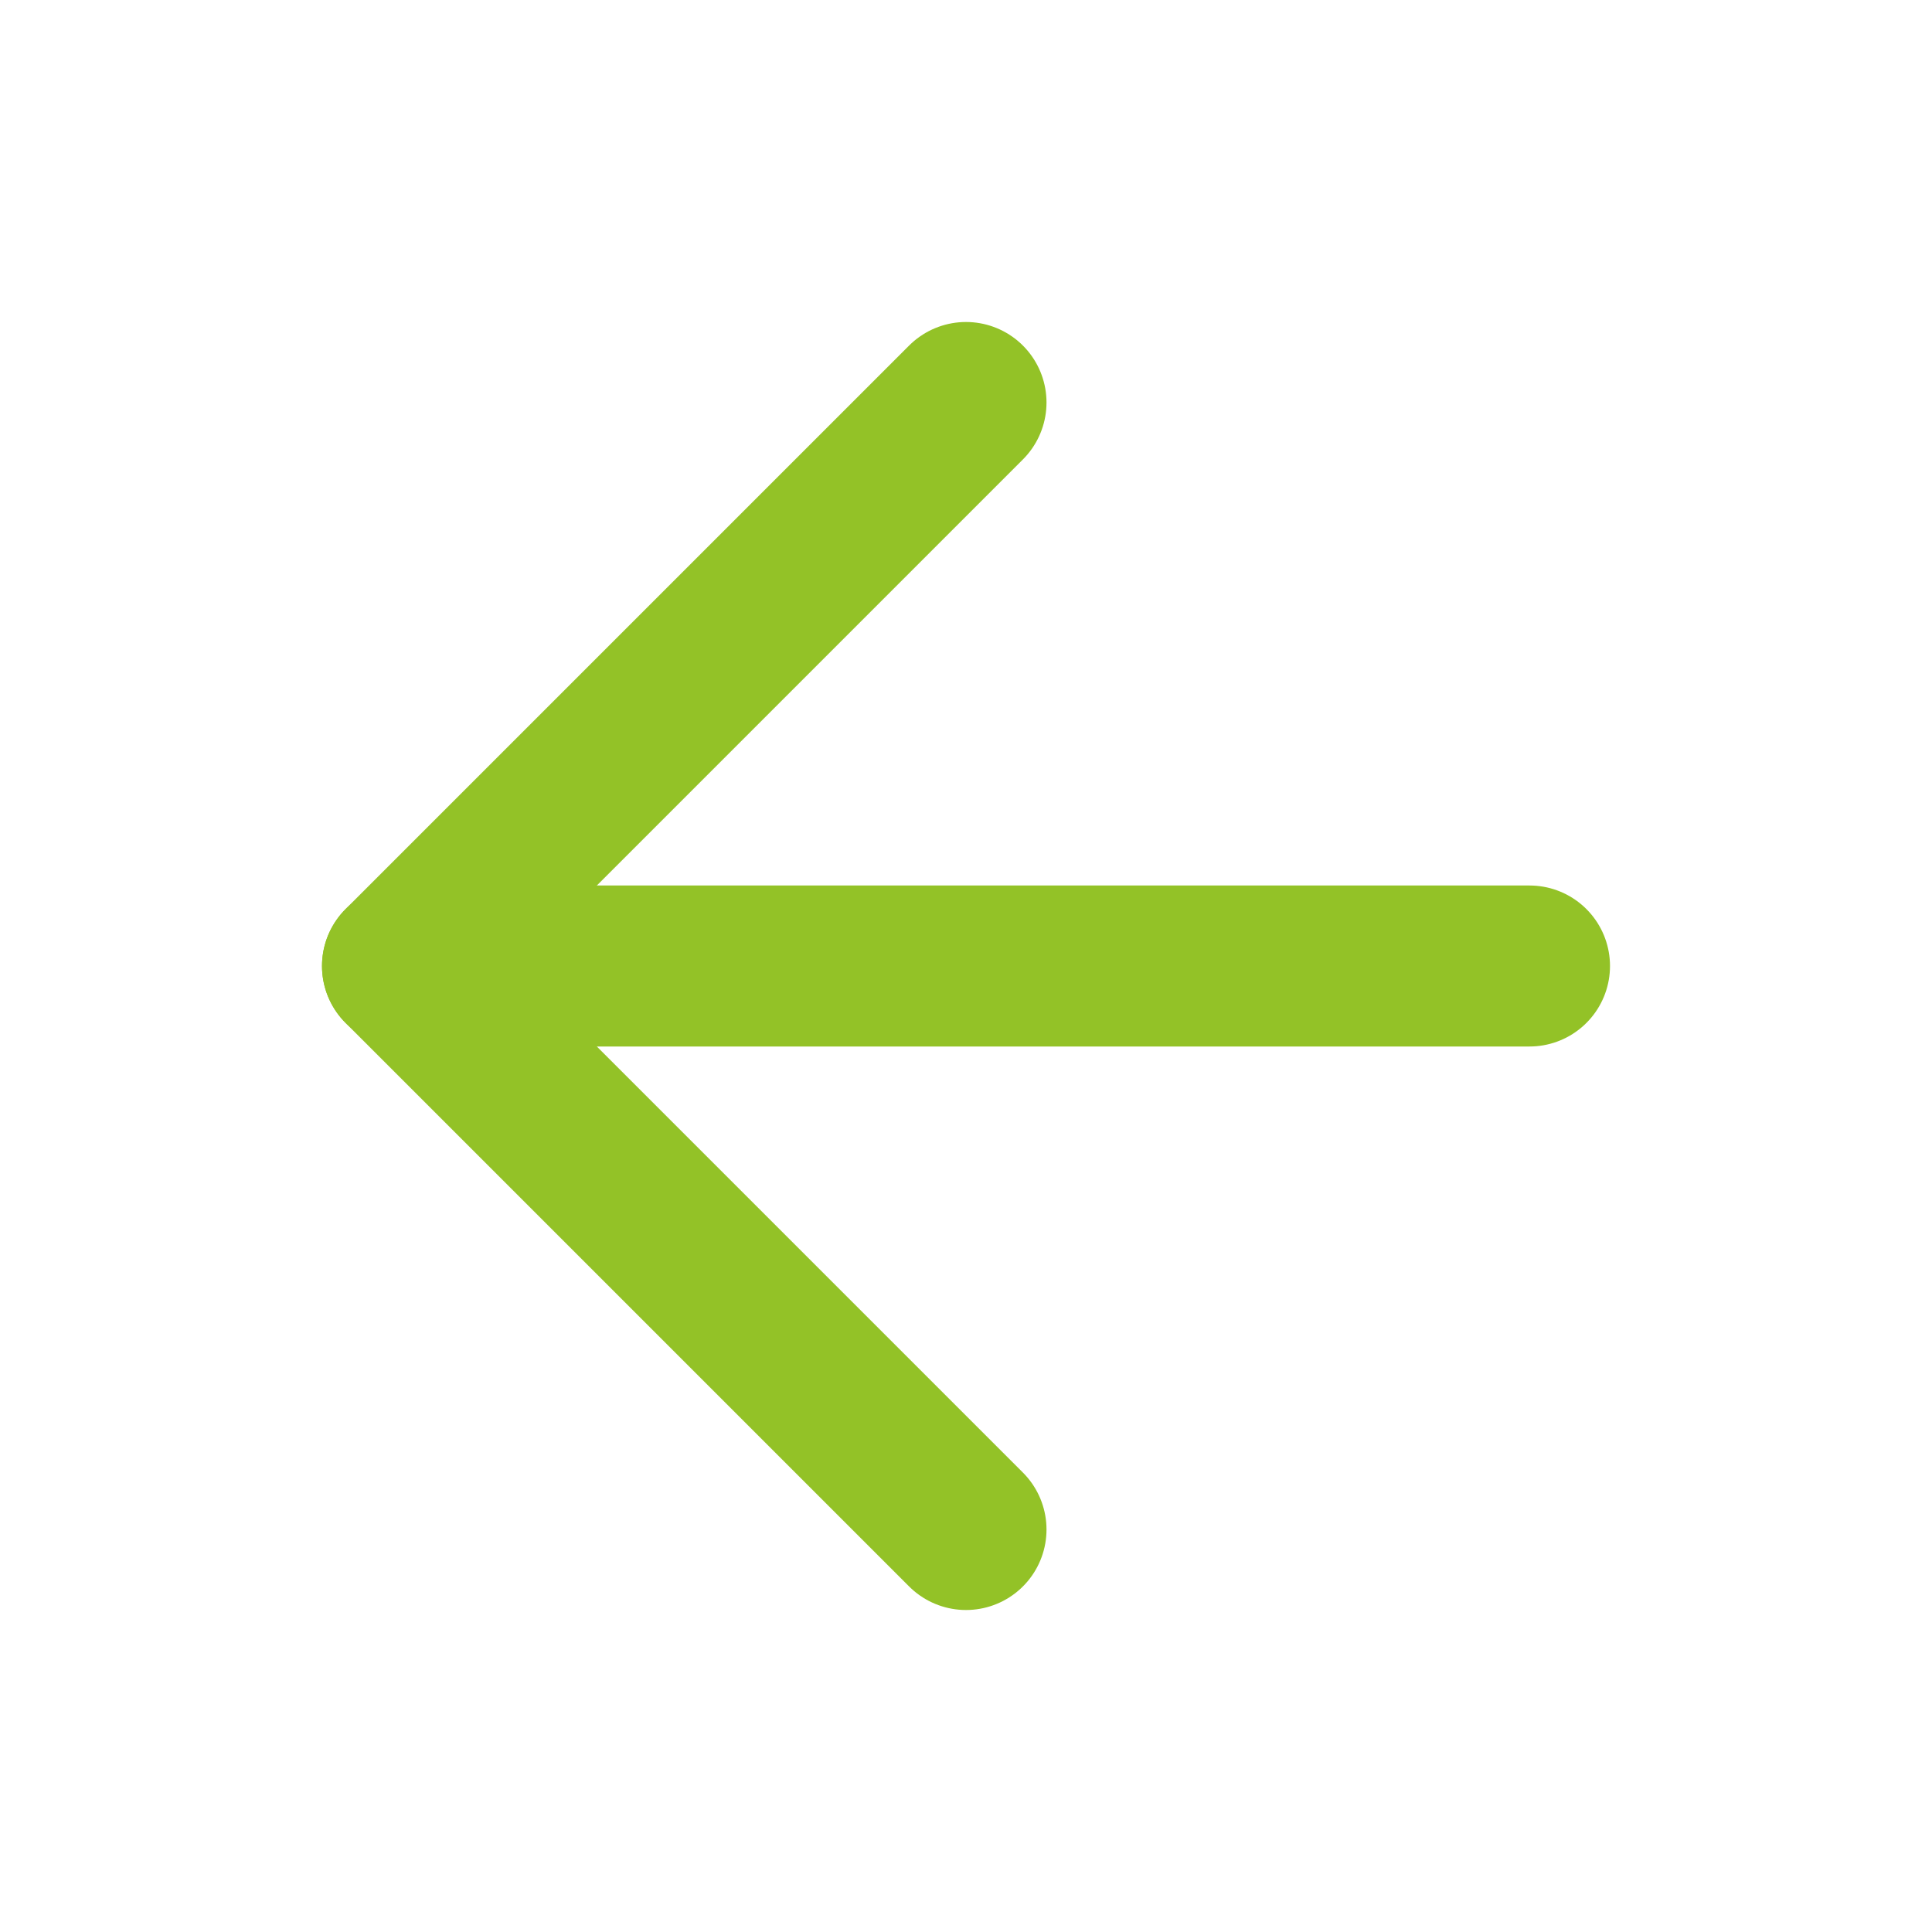
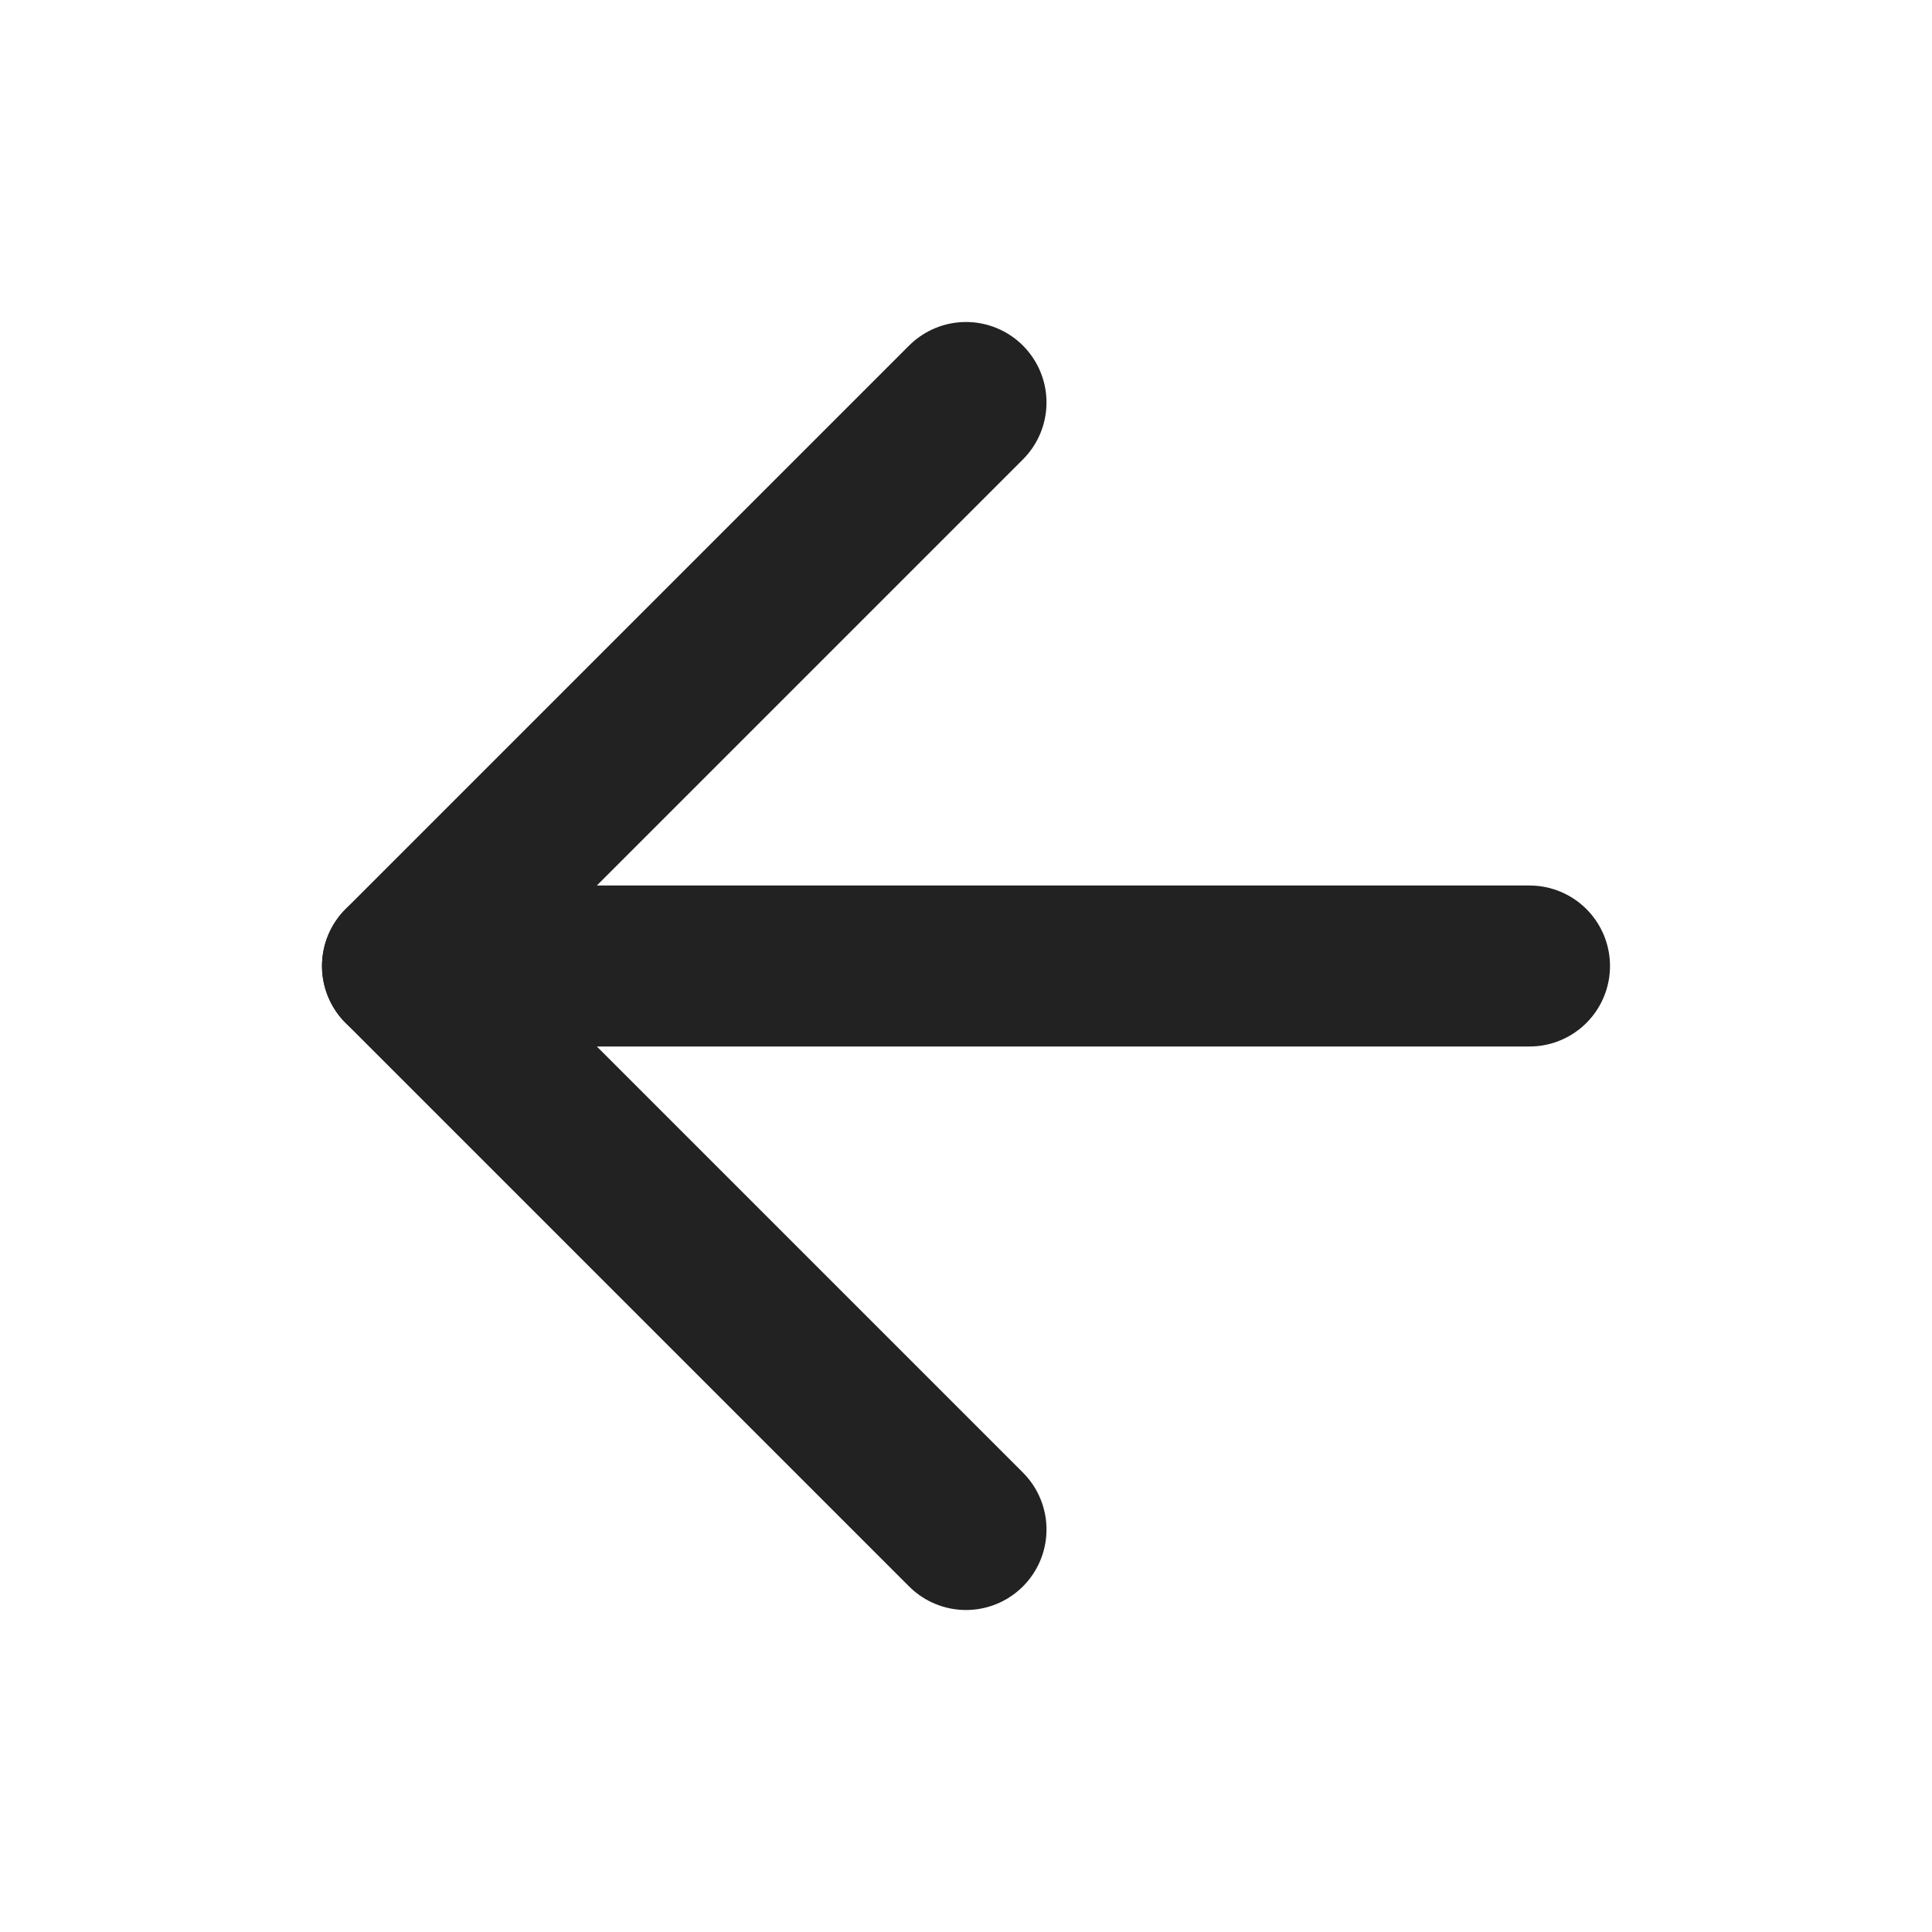
<svg xmlns="http://www.w3.org/2000/svg" width="24" height="24" viewBox="0 0 24 24" fill="none">
-   <path d="M19 12H5" stroke="#93C227" stroke-width="2" stroke-linecap="round" stroke-linejoin="round" />
-   <path d="M12 19L5 12L12 5" stroke="#93C227" stroke-width="2" stroke-linecap="round" stroke-linejoin="round" />
+   <path d="M19 12H5" stroke="#222" stroke-width="2" stroke-linecap="round" stroke-linejoin="round" />
+   <path d="M12 19L5 12L12 5" stroke="#222" stroke-width="2" stroke-linecap="round" stroke-linejoin="round" />
</svg>
